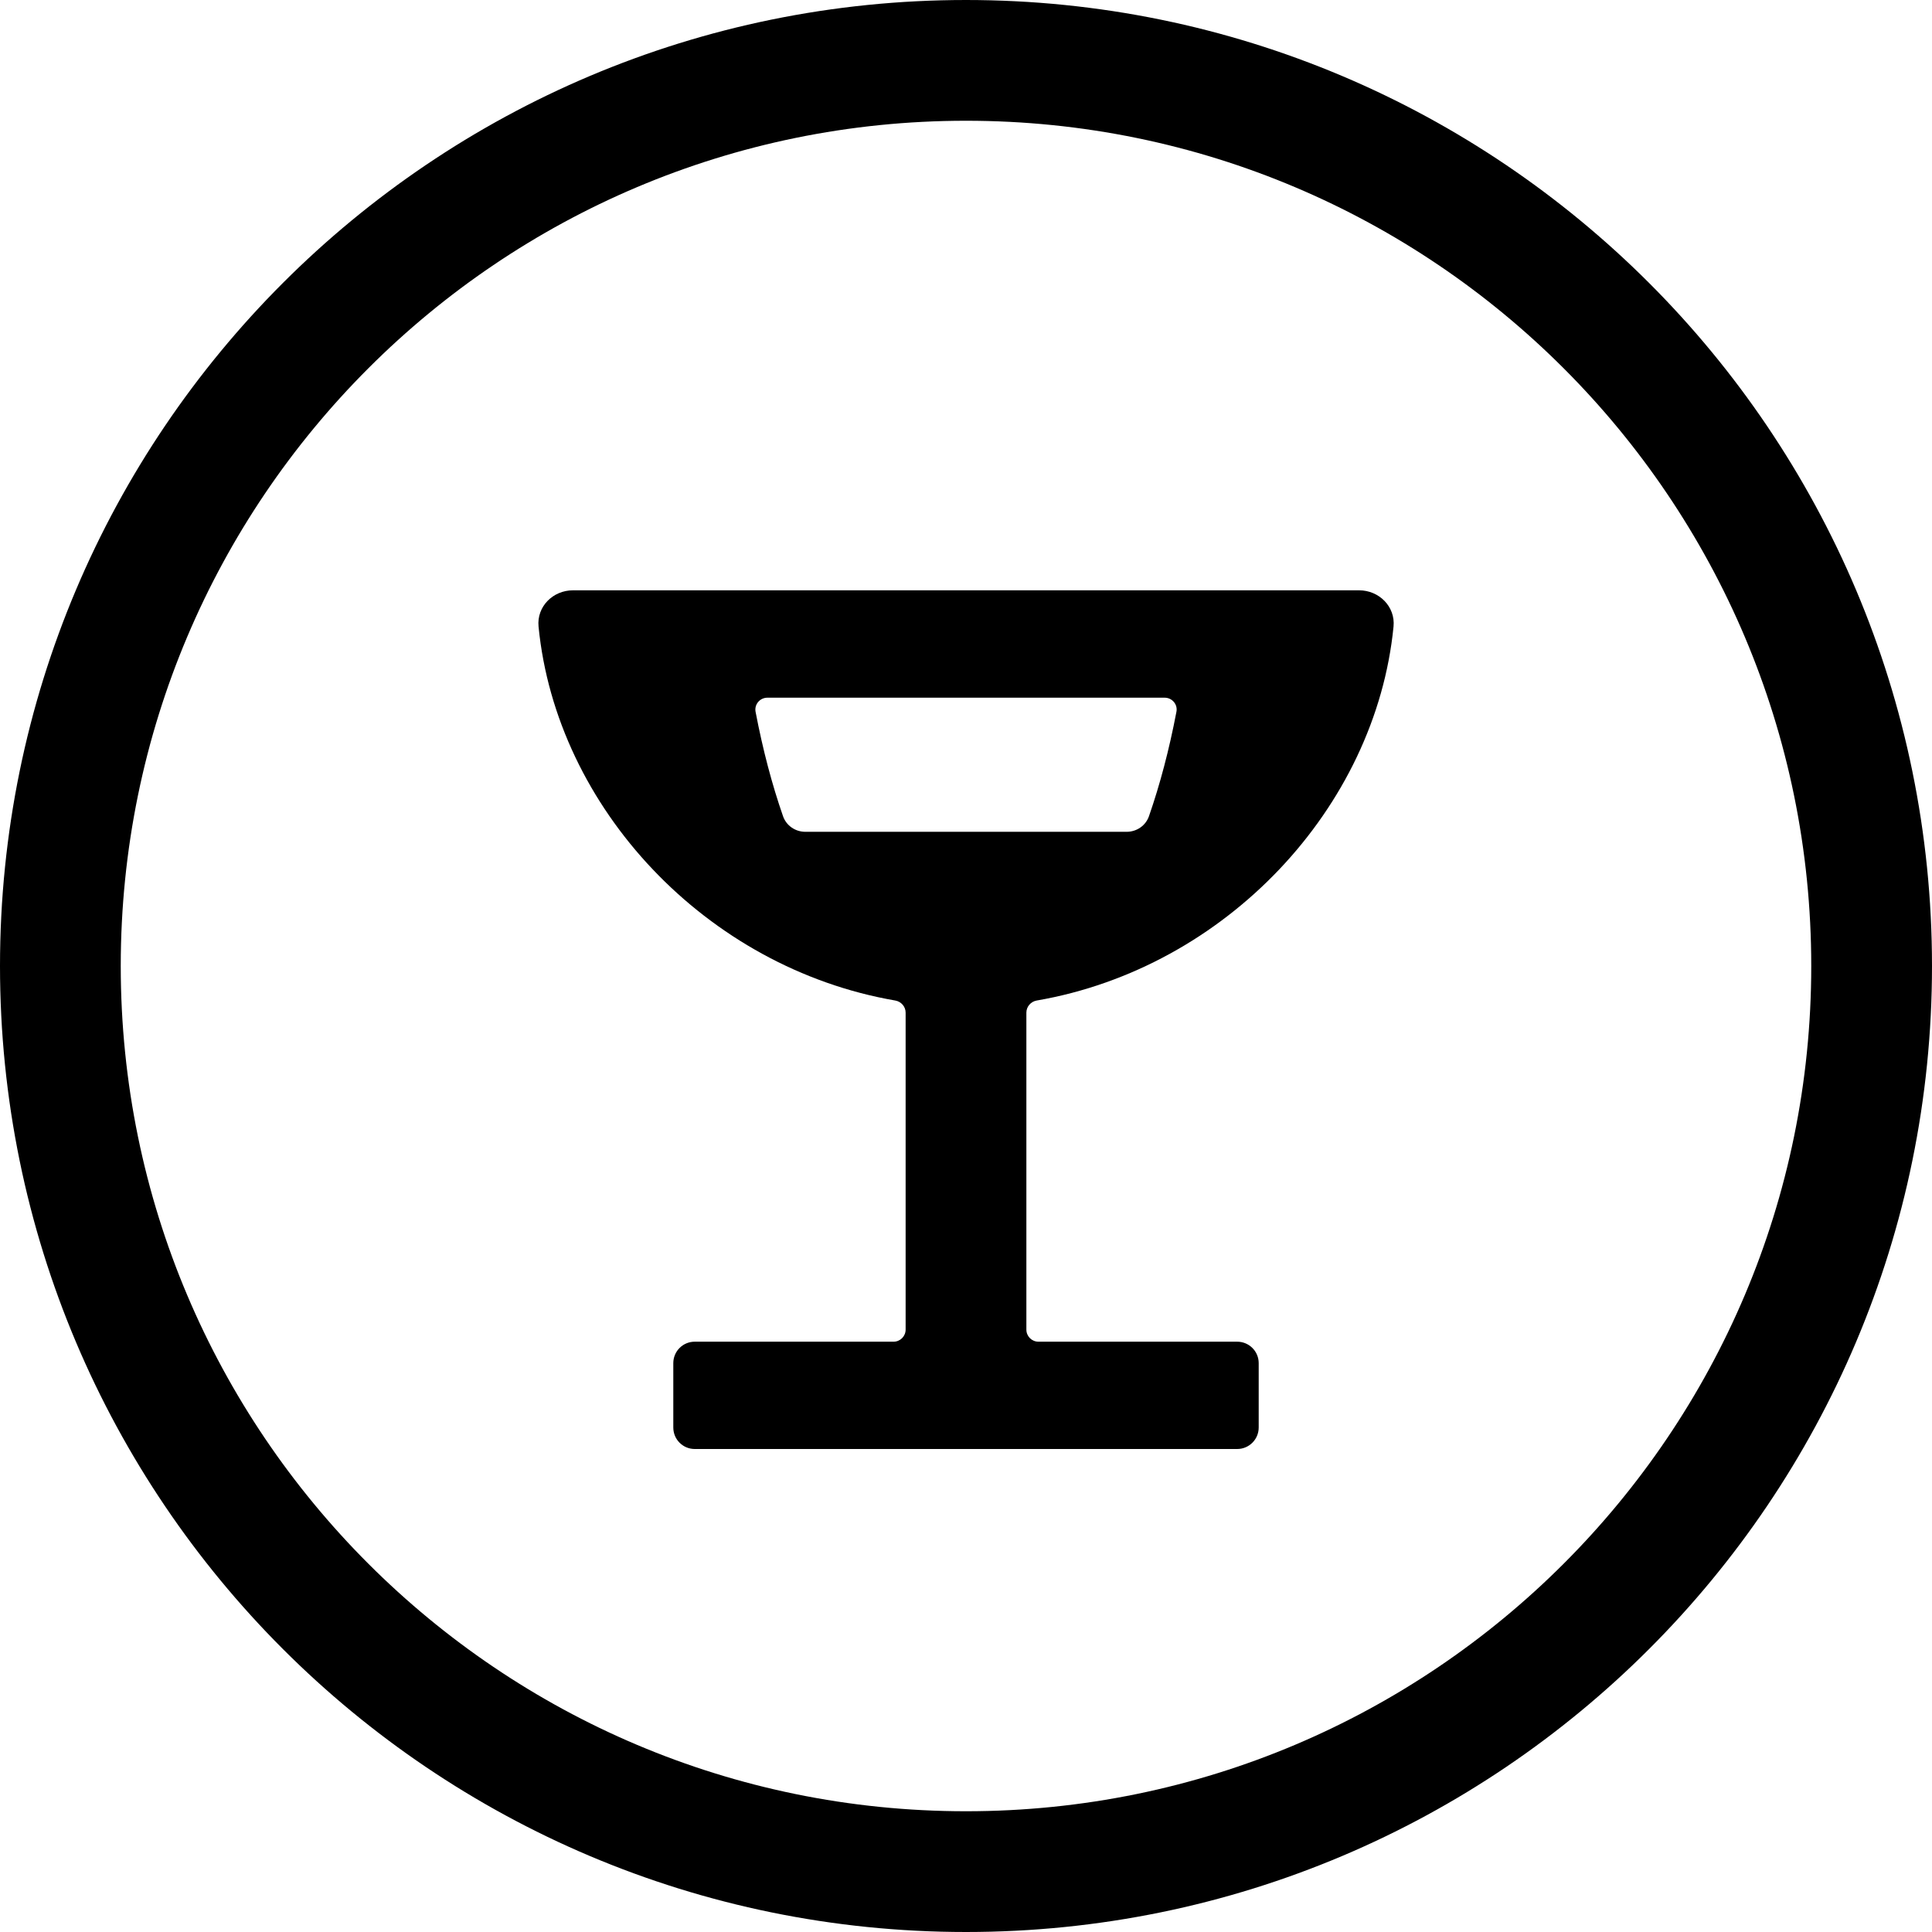
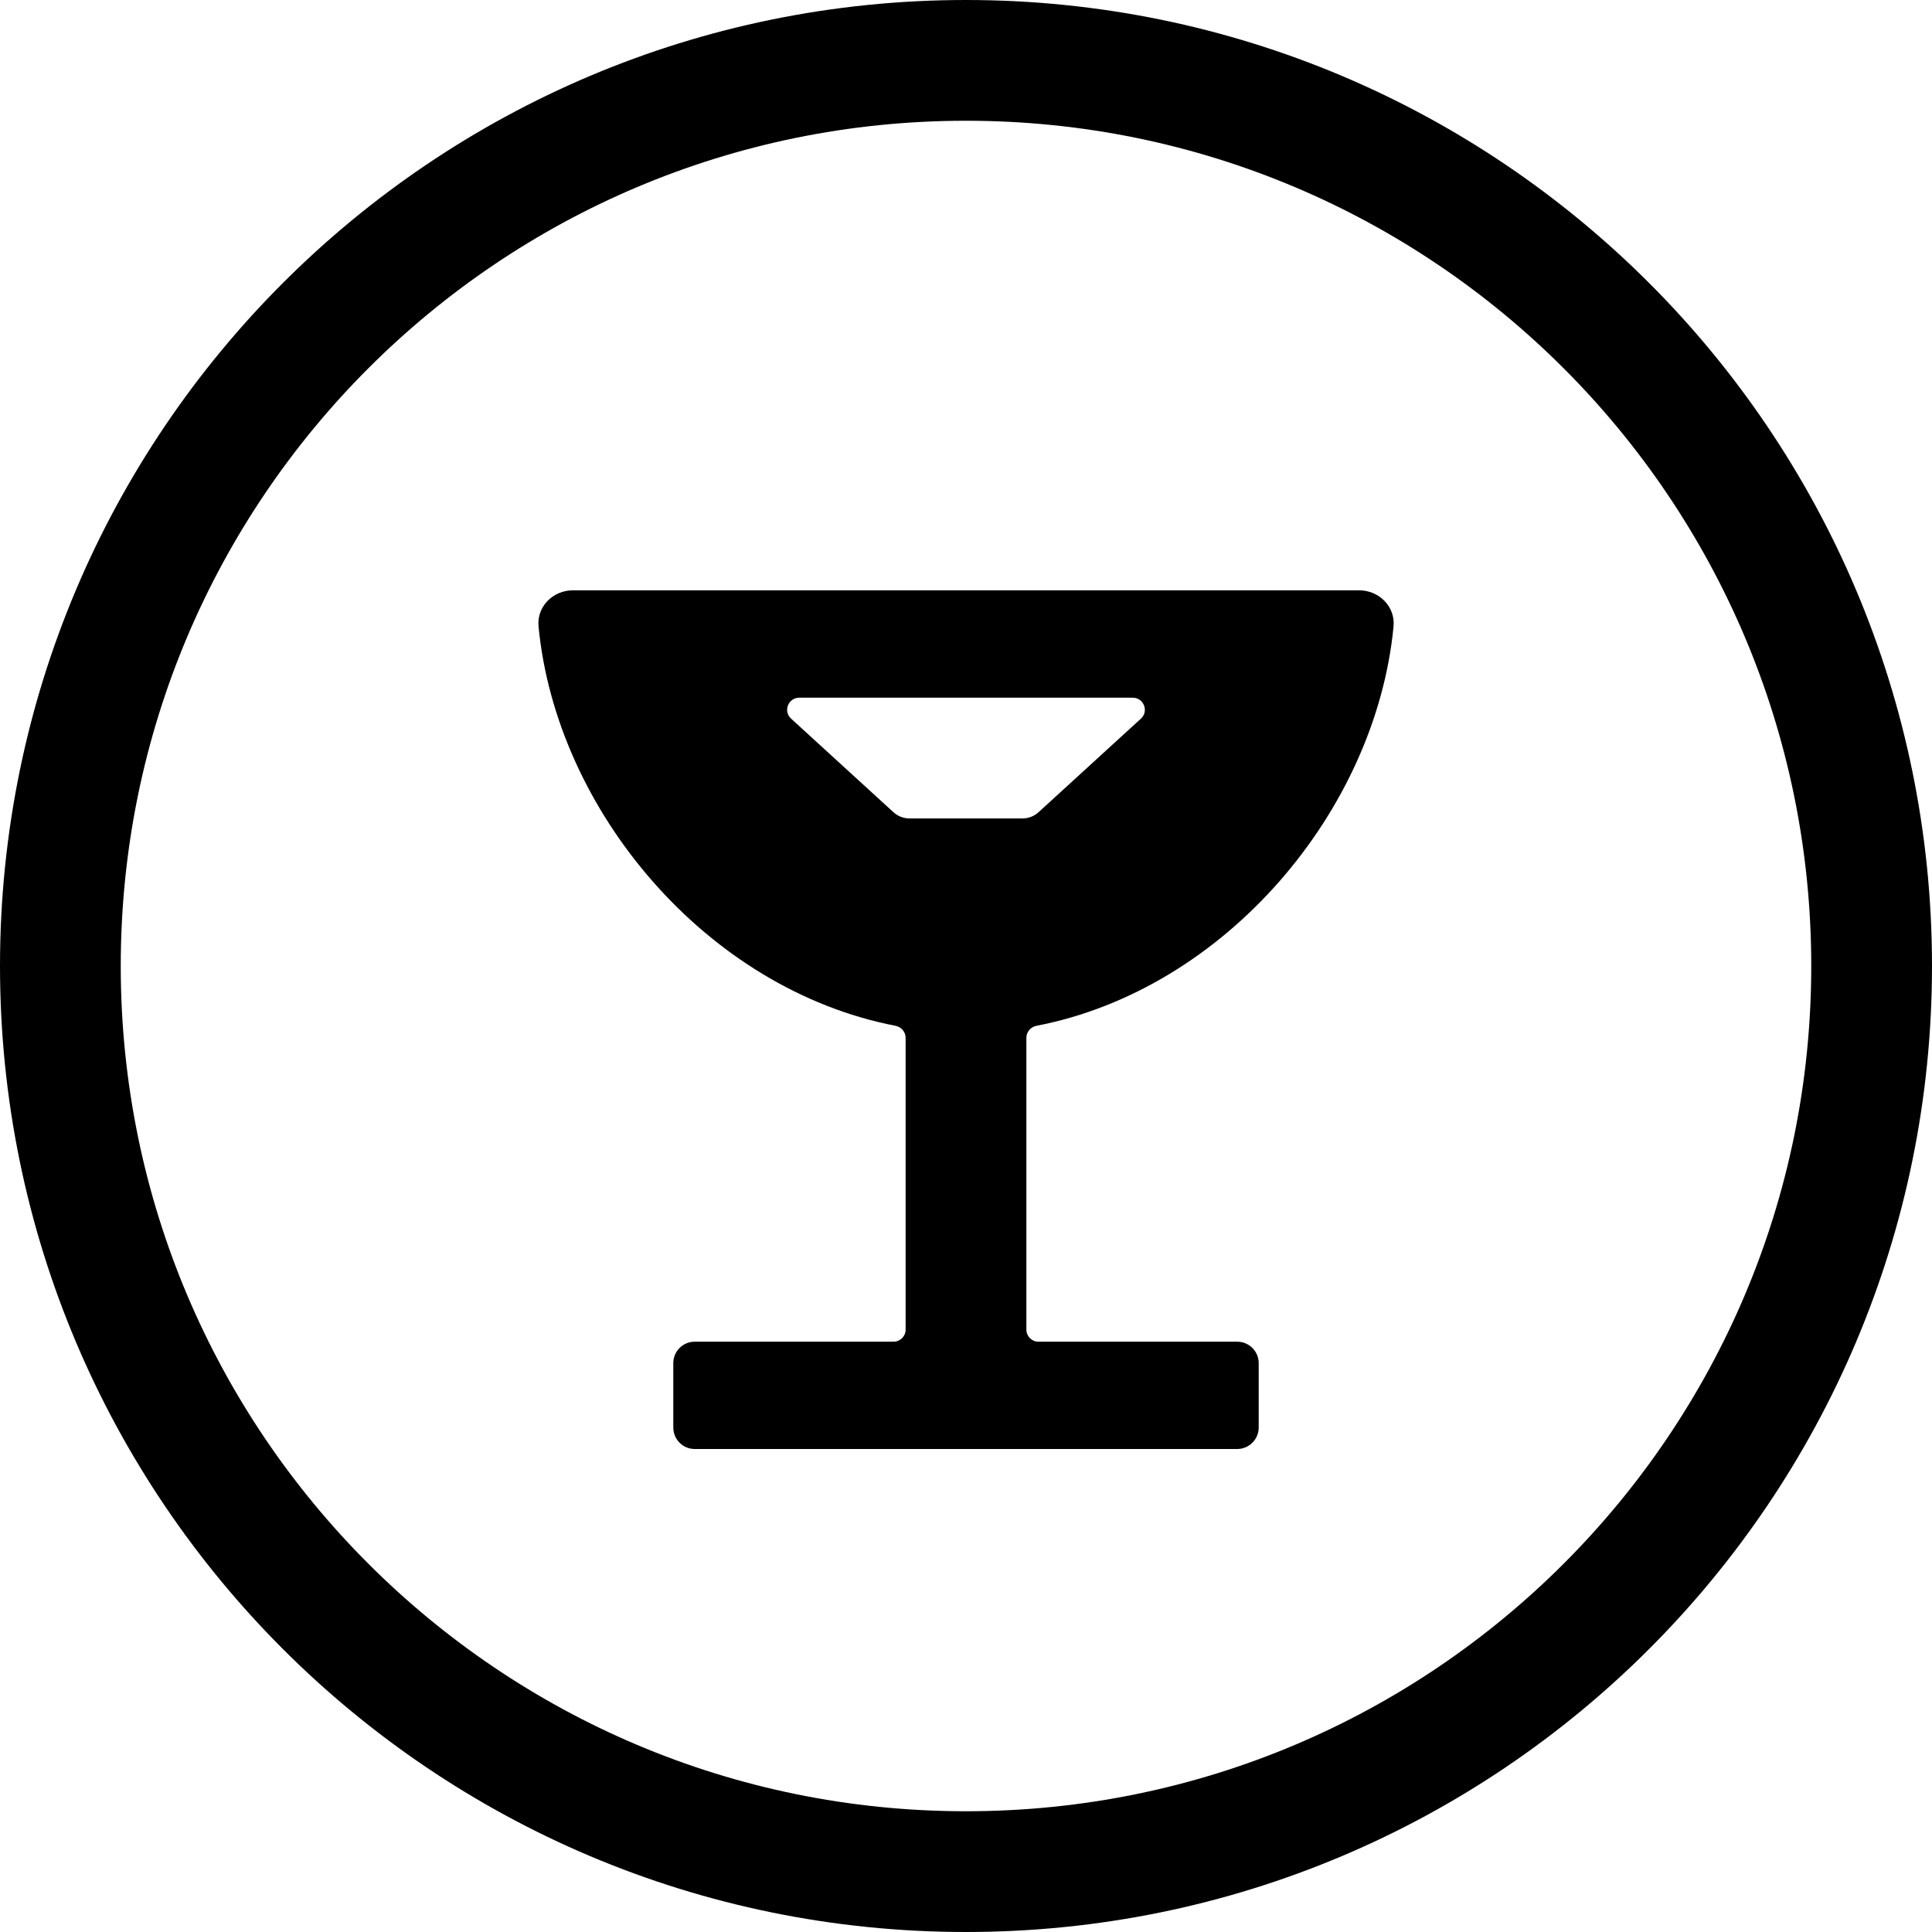
<svg xmlns="http://www.w3.org/2000/svg" width="24" height="24" viewBox="0 0 24 24">
  <circle cx="12" cy="12" r="11.25" fill="none" stroke="currentColor" stroke-width="1.5" />
-   <path fill="currentColor" d="M7.118 7.333L16.883 7.333C17.131 7.333 17.335 7.535 17.311 7.783C17.089 10.038 15.226 12.024 12.878 12.429C12.805 12.442 12.75 12.505 12.75 12.579L12.75 16.517C12.75 16.6 12.817 16.667 12.9 16.667L15.369 16.667C15.516 16.667 15.636 16.786 15.636 16.933L15.636 17.733C15.636 17.881 15.516 18 15.369 18L8.63 18C8.483 18 8.364 17.881 8.364 17.733L8.364 16.933C8.364 16.786 8.483 16.667 8.63 16.667L11.1 16.667C11.183 16.667 11.25 16.6 11.25 16.517L11.25 12.579C11.25 12.505 11.195 12.442 11.122 12.429C8.775 12.024 6.911 10.038 6.69 7.783C6.666 7.535 6.869 7.333 7.118 7.333ZM9.386 8.842C9.476 9.314 9.591 9.748 9.727 10.139C9.768 10.257 9.88 10.333 10.005 10.333L13.995 10.333C14.12 10.333 14.232 10.257 14.273 10.139C14.409 9.748 14.524 9.314 14.614 8.842C14.632 8.751 14.561 8.667 14.468 8.667L9.533 8.667C9.439 8.667 9.369 8.751 9.386 8.842Z" />
+   <path fill="currentColor" d="M7.118 7.333L16.883 7.333C17.131 7.333 17.335 7.535 17.311 7.783C17.091 10.069 15.226 12.289 12.875 12.743C12.803 12.757 12.75 12.819 12.75 12.893L12.75 16.517C12.75 16.6 12.817 16.667 12.9 16.667L15.369 16.667C15.516 16.667 15.636 16.786 15.636 16.933L15.636 17.733C15.636 17.881 15.516 18 15.369 18L8.63 18C8.483 18 8.364 17.881 8.364 17.733L8.364 16.933C8.364 16.786 8.483 16.667 8.63 16.667L11.1 16.667C11.183 16.667 11.25 16.6 11.25 16.517L11.25 12.893C11.25 12.819 11.197 12.757 11.125 12.743C8.775 12.289 6.91 10.069 6.69 7.783C6.666 7.535 6.869 7.333 7.118 7.333ZM11.299 10.167L12.701 10.167C12.776 10.167 12.848 10.139 12.903 10.088L14.173 8.927C14.274 8.835 14.208 8.667 14.071 8.667L9.929 8.667C9.792 8.667 9.726 8.835 9.827 8.927L11.097 10.088C11.152 10.139 11.224 10.167 11.299 10.167Z" />
</svg>
